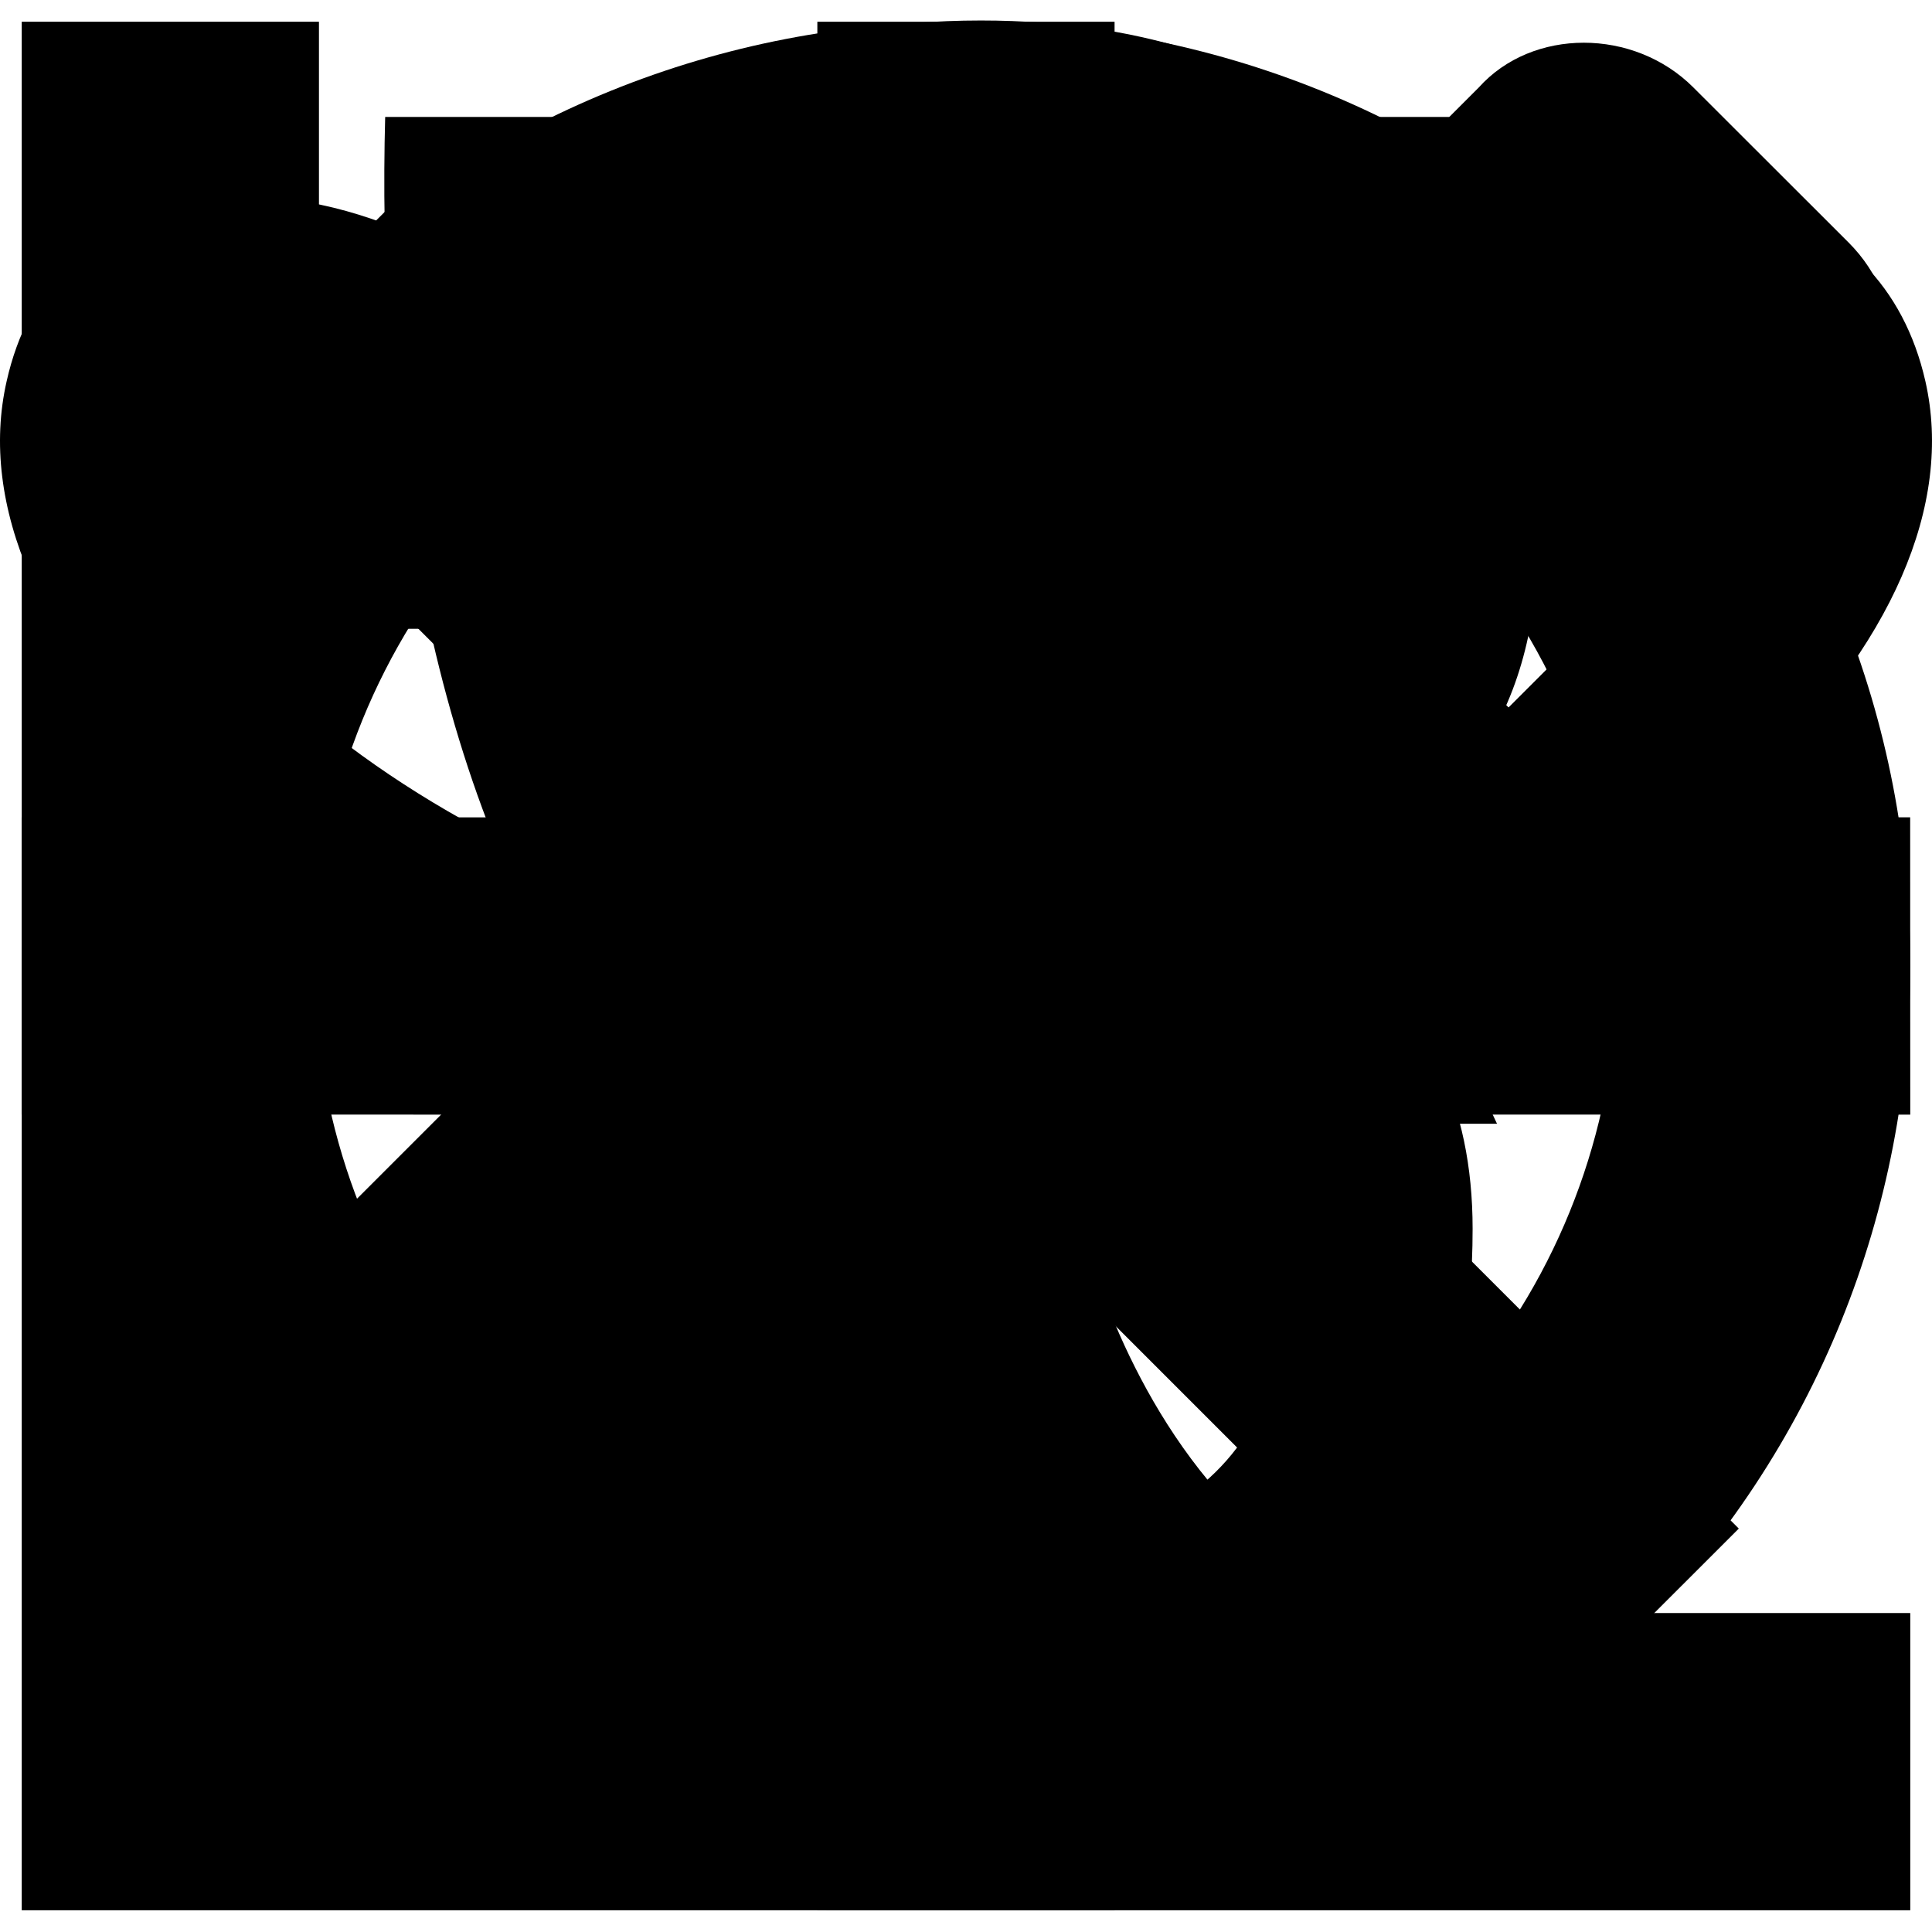
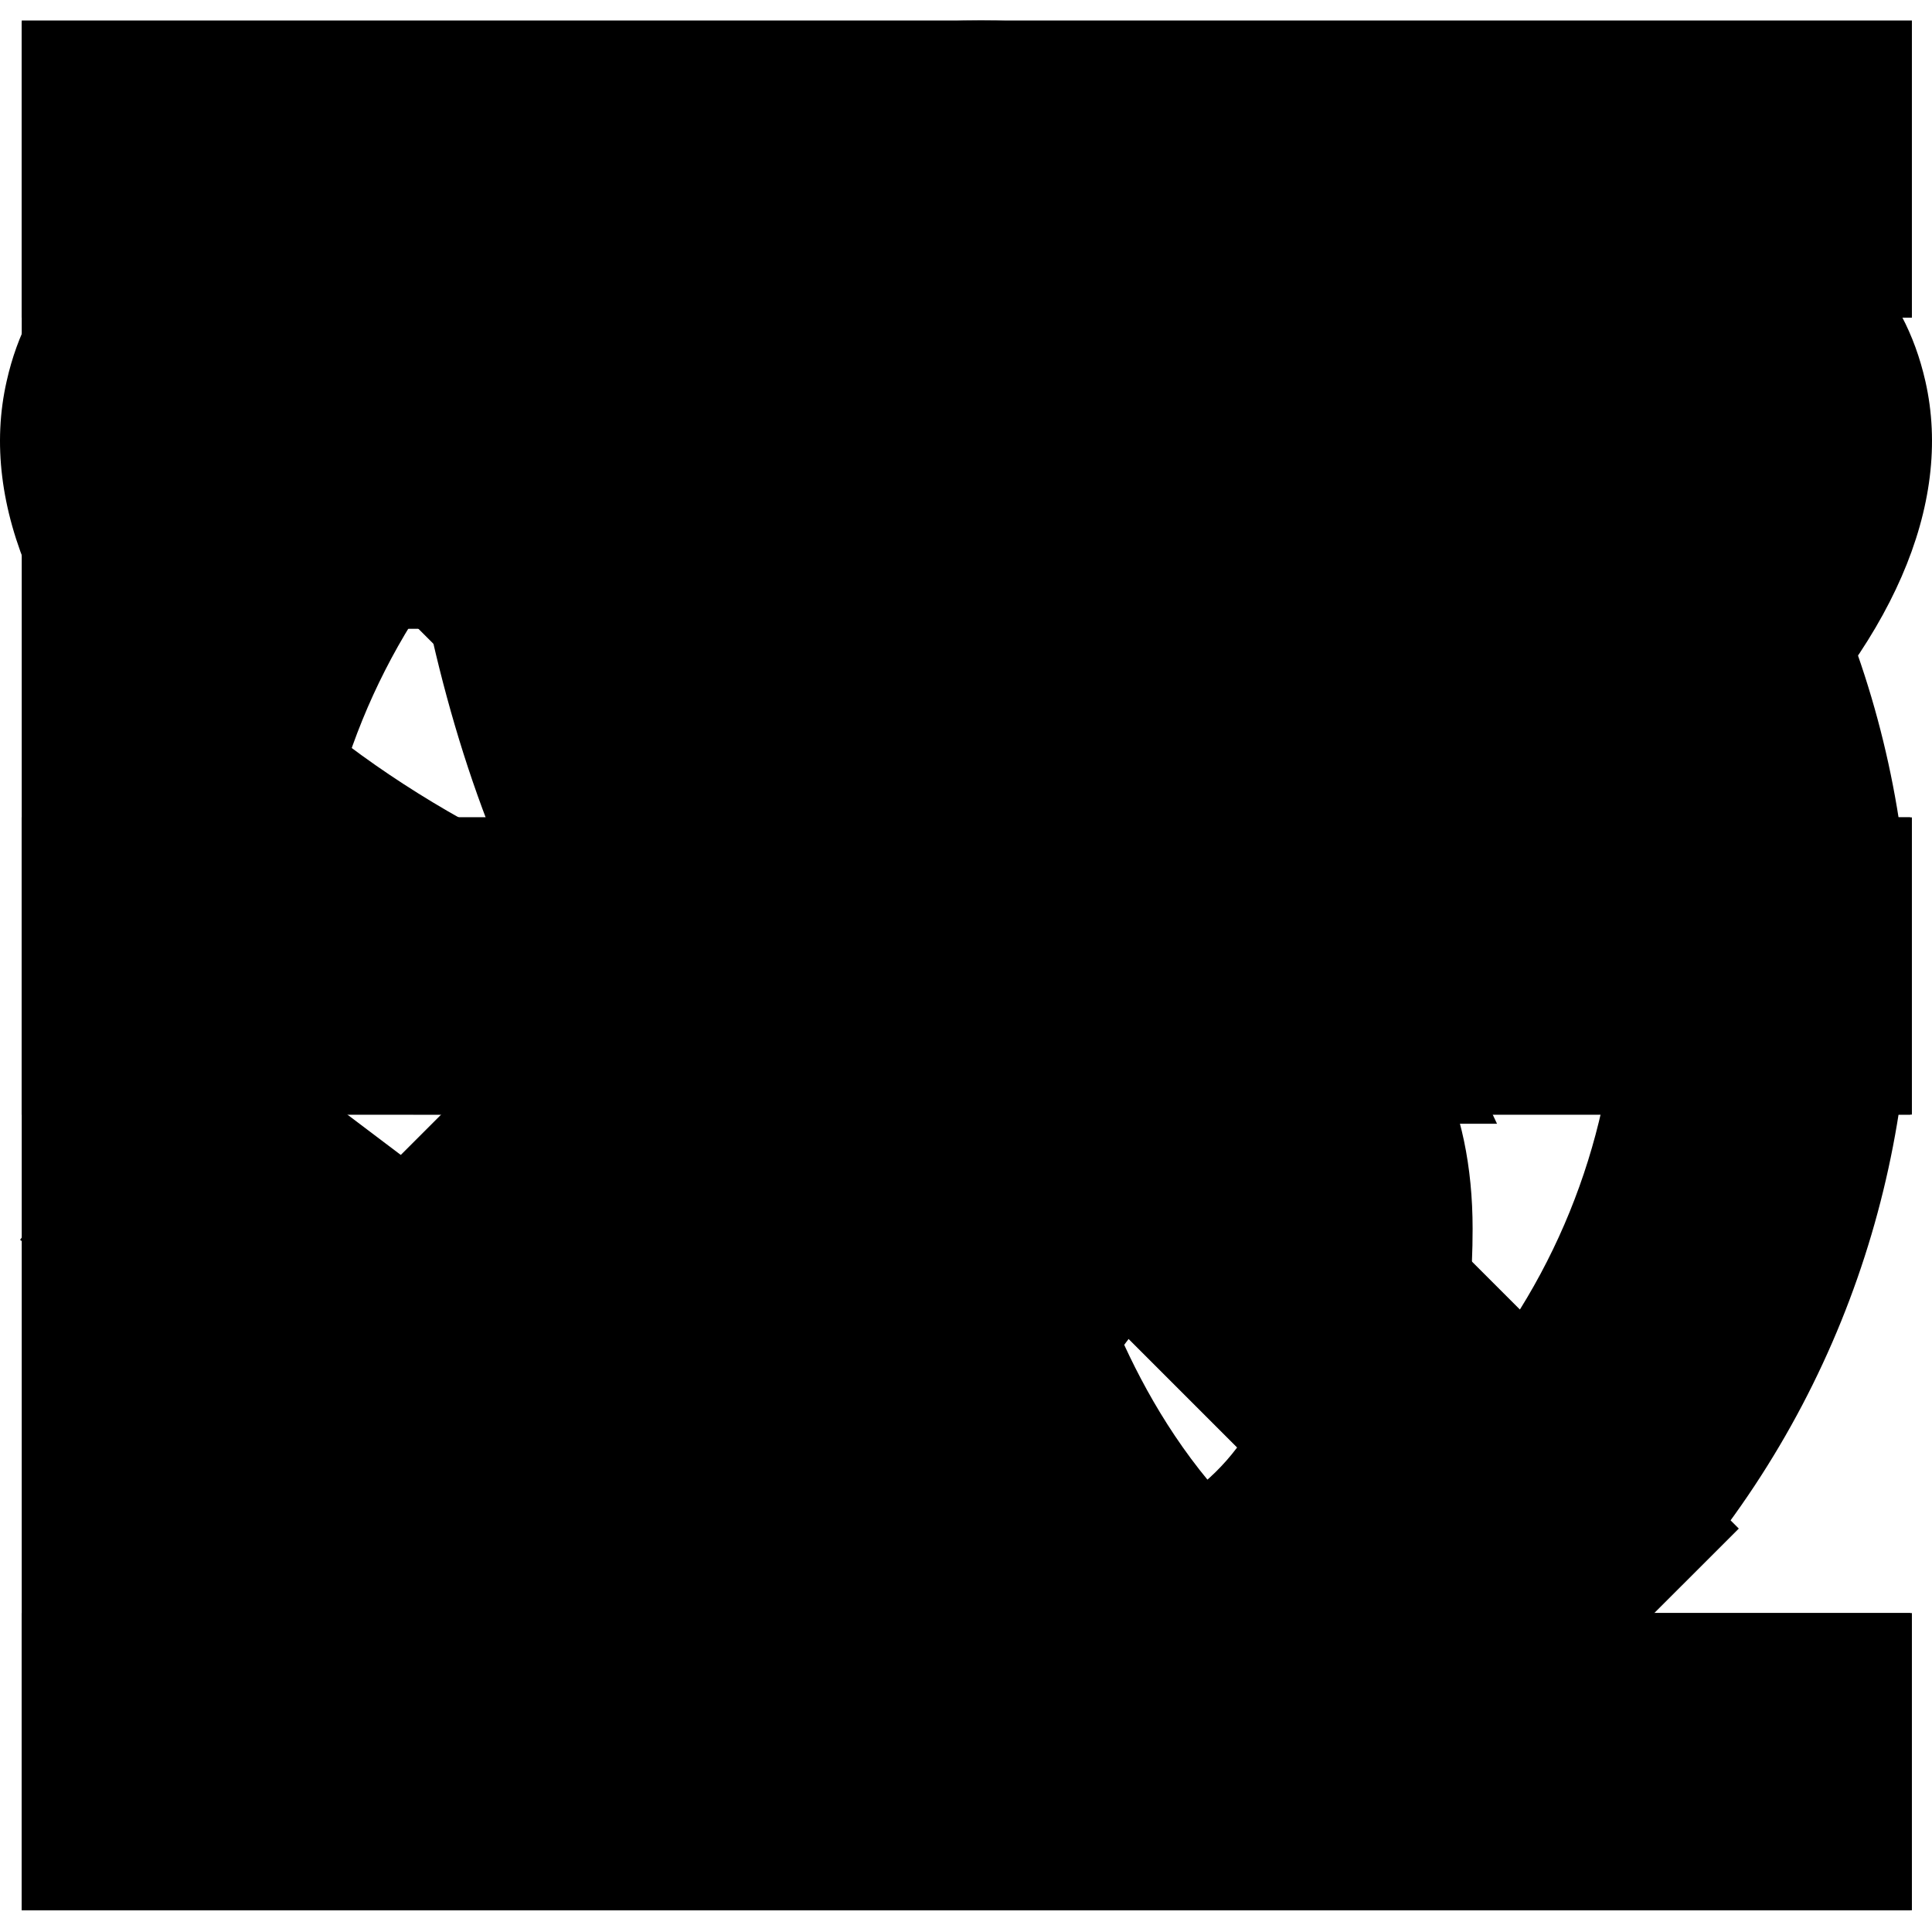
<svg xmlns="http://www.w3.org/2000/svg" version="1.1" id="Layer_1" x="0px" y="0px" width="100px" height="100px" viewBox="0 0 100 100" enable-background="new 0 0 100 100" xml:space="preserve">
  <g id="pencil">
    <path fill="inherit" d="M95.688,23.678c3.083-3.091,3.083-8.037,0-11.12l-8.036-8.028c-3.085-3.092-8.341-3.092-11.113,0   l-4.014,4.014L91.978,28L95.688,23.678z" />
    <polygon fill="inherit" points="83.518,35.595 64.311,16.383 68.889,11.793 88.1,31.013  " />
    <path fill="inherit" d="M2.127,94.697c-0.323,0.931,0,1.854,0.607,2.477c0.308,0.308,0.927,0.614,1.538,0.614   c0.307,0,0.615,0,0.931,0l23.155-8.335L10.448,71.542L2.127,94.697z" />
    <polygon fill="inherit" points="12.979,67.544 60.804,19.727 68.88,27.803 21.068,75.627  " />
    <polygon fill="inherit" points="72.279,30.807 80.355,38.891 32.535,86.708 24.455,78.624  " />
  </g>
  <polygon id="x" fill="inherit" points="90,20.881 79.115,10.002 50,39.124 20.878,10.002 10,20.881 39.122,49.998 10,79.119   20.878,89.998 50,60.881 79.115,89.998 90,79.119 60.873,49.998 " />
  <g id="logo">
    <path fill="inherit" d="M11.61,36.662c-5.307,0-9.61,4.303-9.61,9.609c0,8.037,8.14,17.067,9.61,17.067   c1.43,0,9.611-9.195,9.611-17.067C21.221,40.965,16.919,36.662,11.61,36.662 M12.787,52.312v-3.804c0-0.65-0.526-1.179-1.177-1.179   c-0.65,0-1.178,0.528-1.178,1.179v3.804c-3.123-0.557-5.49-3.282-5.49-6.563c0-3.28,2.368-6.006,5.49-6.562v3.804   c0,0.65,0.527,1.178,1.178,1.178c0.651,0,1.177-0.527,1.177-1.178v-3.804c3.123,0.557,5.493,3.282,5.493,6.562   C18.28,49.03,15.91,51.756,12.787,52.312" />
    <path fill="inherit" d="M38.618,40.954h2.409v17.211h-2.409v-7.948h-8.419v7.948H27.79V40.954h2.409v7.177h8.419V40.954z" />
    <path fill="inherit" d="M47.782,58.165V40.954h10.506v2.061h-8.097v5.116h7.202v2.012h-7.202v5.96h8.717v2.062H47.782z" />
    <path fill="inherit" d="M72.866,50.962c0.265,0.332,0.6,0.766,1.006,1.304c0.405,0.538,0.823,1.134,1.254,1.788   s0.857,1.337,1.279,2.049s0.782,1.399,1.08,2.062h-2.632c-0.332-0.63-0.691-1.267-1.081-1.913c-0.389-0.646-0.782-1.262-1.18-1.85   s-0.79-1.139-1.18-1.652c-0.389-0.513-0.741-0.96-1.055-1.341c-0.216,0.017-0.436,0.025-0.658,0.025c-0.224,0-0.452,0-0.684,0   h-2.16v6.73h-2.409V41.202c0.679-0.166,1.436-0.277,2.272-0.335c0.836-0.058,1.602-0.087,2.297-0.087   c2.417,0,4.26,0.456,5.526,1.366c1.267,0.911,1.899,2.269,1.899,4.073c0,1.142-0.302,2.12-0.906,2.931   C74.932,49.961,74.042,50.565,72.866,50.962z M69.216,42.891c-1.027,0-1.813,0.025-2.359,0.075v6.482h1.713   c0.828,0,1.573-0.041,2.235-0.124c0.662-0.083,1.221-0.24,1.677-0.472c0.455-0.232,0.808-0.559,1.056-0.981   c0.248-0.422,0.372-0.981,0.372-1.676c0-0.646-0.124-1.184-0.372-1.614s-0.584-0.77-1.006-1.018   c-0.423-0.249-0.919-0.422-1.49-0.522C70.47,42.94,69.861,42.891,69.216,42.891z" />
    <path fill="inherit" d="M81.559,49.547c0-1.474,0.22-2.773,0.658-3.899c0.438-1.125,1.034-2.065,1.788-2.819   c0.753-0.753,1.631-1.32,2.633-1.701s2.065-0.571,3.191-0.571c1.109,0,2.156,0.19,3.142,0.571s1.851,0.948,2.596,1.701   c0.745,0.754,1.337,1.693,1.775,2.819C97.78,46.773,98,48.073,98,49.547s-0.22,2.773-0.658,3.899s-1.03,2.065-1.775,2.818   c-0.745,0.754-1.61,1.32-2.596,1.701s-2.032,0.571-3.142,0.571c-1.126,0-2.189-0.19-3.191-0.571s-1.88-0.947-2.633-1.701   c-0.754-0.753-1.35-1.692-1.788-2.818S81.559,51.021,81.559,49.547z M84.092,49.547c0,1.043,0.133,1.991,0.397,2.844   s0.642,1.577,1.13,2.173c0.488,0.597,1.085,1.056,1.788,1.378c0.704,0.323,1.494,0.484,2.372,0.484s1.664-0.161,2.359-0.484   c0.695-0.322,1.287-0.781,1.776-1.378c0.487-0.596,0.864-1.32,1.13-2.173c0.265-0.853,0.397-1.801,0.397-2.844   c0-1.043-0.133-1.991-0.397-2.844c-0.266-0.853-0.643-1.577-1.13-2.173c-0.489-0.596-1.081-1.055-1.776-1.378   c-0.695-0.323-1.481-0.484-2.359-0.484s-1.668,0.161-2.372,0.484c-0.703,0.323-1.3,0.782-1.788,1.378s-0.865,1.321-1.13,2.173   C84.225,47.556,84.092,48.503,84.092,49.547z" />
  </g>
  <g id="reward">
    <path fill="inherit" d="M90.538,10.505c-3.224-0.711-6.947-0.255-10.453,1.068c0.028-1.9,0.028-3.752-0.036-5.521H49.992H19.937   c-0.047,1.769-0.062,3.621-0.025,5.521c-3.507-1.323-7.232-1.779-10.456-1.068c-4.773,1.047-8.016,4.329-9.112,9.226   c-1.455,6.391,1.739,13.716,8.98,20.635c5.704,5.436,13.366,9.974,21.455,12.783c3.351,4.713,7.651,8.521,13.083,10.842   c-0.79,2.901-3.579,11.284-10.309,16.428h16.438h16.443c-6.725-5.144-9.521-13.526-10.297-16.428   c5.435-2.32,9.731-6.129,13.068-10.852c8.088-2.799,15.75-7.337,21.468-12.773c7.241-6.919,10.437-14.245,8.984-20.635   C98.545,14.834,95.303,11.553,90.538,10.505z M14.15,35.311c-5.245-5.012-7.86-10.257-6.998-14.039   c0.504-2.23,1.718-3.477,3.805-3.941c2.764-0.614,6.37,0.313,9.343,2.146c0.68,8.017,2.255,16.374,5.21,23.794   C21.255,41.057,17.342,38.354,14.15,35.311z M85.841,35.311c-3.183,3.044-7.098,5.746-11.359,7.97   c2.965-7.431,4.541-15.788,5.215-23.795c2.976-1.842,6.577-2.769,9.333-2.155c2.096,0.465,3.305,1.711,3.811,3.941   C93.701,25.053,91.081,30.298,85.841,35.311z" />
    <rect x="28.882" y="84.822" fill="inherit" width="42.221" height="9.125" />
  </g>
  <path id="dollar" fill="inherit" d="M31.108,15.523C35.02,11.248,40.505,9.067,47.553,9V2h4.997v6.896   c6.975,0.488,12.33,2.544,16.069,6.159c3.73,3.625,5.69,8.407,5.863,14.355h-9.2c-0.249-2.668-0.967-4.964-2.162-6.896   c-2.209-3.539-5.729-5.394-10.57-5.576V42.56c8.132,2.276,13.659,4.418,16.567,6.417c4.733,3.3,7.105,8.168,7.105,14.623   c0,9.324-3.032,15.952-9.104,19.883c-3.366,2.171-8.225,3.605-14.568,4.313V98h-4.997V87.796   c-10.205-0.67-17.128-4.285-20.777-10.836c-1.999-3.548-2.998-8.33-2.998-14.364h9.31c0.282,4.811,1.042,8.311,2.276,10.52   c2.19,3.969,6.254,6.188,12.189,6.686V51.129c-7.613-1.435-13.231-3.835-16.866-7.202c-3.625-3.367-5.437-8.034-5.437-13.992   C25.25,24.608,27.207,19.798,31.108,15.523z M38.19,37.453c2.319,1.97,5.437,3.337,9.363,4.103V16.833   c-4.634,0.182-7.928,1.578-9.894,4.208c-1.96,2.63-2.941,5.385-2.941,8.263C34.719,32.776,35.876,35.492,38.19,37.453z    M64.966,73.488c1.187-2.104,1.789-4.543,1.789-7.316c0-4.38-1.616-7.708-4.84-9.994c-1.864-1.329-4.982-2.592-9.365-3.787v27.668   C58.549,79.781,62.681,77.591,64.966,73.488z" />
  <polygon id="plus" fill="inherit" points="98.875,57.694 98.87,42.305 57.69,42.31 57.69,1.125 42.306,1.125 42.31,42.306    1.125,42.306 1.125,57.69 42.306,57.694 42.305,98.87 57.694,98.875 57.69,57.687 " />
  <path id="cancel" d="M84.561,15.44c-19.088-19.087-50.033-19.087-69.12,0c-19.087,19.087-19.087,50.033,0,69.121  c19.086,19.086,50.032,19.086,69.12-0.001C103.646,65.473,103.646,34.527,84.561,15.44z M73.857,26.144  c11.303,11.303,12.9,28.629,4.809,41.644L32.212,21.334C45.228,13.242,62.553,14.839,73.857,26.144z M26.144,73.857  c-11.305-11.305-12.9-28.629-4.81-41.645l46.453,46.454C54.771,86.757,37.447,85.16,26.144,73.857z" />
  <g id="graph">
    <polygon points="16.509,83.491 16.509,1.125 1.125,1.125 1.125,98.875 98.875,98.875 98.875,83.491  " />
    <polygon points="95.342,19.357 63.576,51.123 54.481,42.027 32.447,64.062 21.505,64.062 21.505,69.059     34.518,69.059 54.481,49.094 63.576,58.189 98.875,22.891  " />
  </g>
  <path id="question-mark" d="M28.472,9.705c5.413-5.762,12.846-8.644,22.296-8.644c8.737,0,15.738,2.465,20.991,7.395  c5.259,4.931,7.887,11.23,7.887,18.899c0,4.645-0.952,8.415-2.857,11.307c-1.908,2.892-5.812,7.144-11.718,12.751  c-4.3,4.077-7.094,7.527-8.393,10.354c-1.299,2.826-1.944,7.001-1.944,12.522H43.032c0-6.267,0.745-11.317,2.235-15.152  c1.49-3.834,4.805-8.229,9.948-13.18l5.362-5.192c1.606-1.49,2.915-3.046,3.918-4.667c1.817-2.849,2.728-5.806,2.728-8.874  c0-4.295-1.31-8.02-3.929-11.175c-2.617-3.155-6.945-4.733-12.987-4.733c-7.472,0-12.638,2.717-15.502,8.151  c-1.611,3.023-2.526,7.384-2.75,13.081h-11.7C20.354,23.083,23.06,15.468,28.472,9.705z M42.769,85.202h13.082v13.673H42.769V85.202  z" />
+   <polygon id="check" points="37.036,72.085 10.312,51.899 1.039,64.173 40.037,93.634 98.961,15.64 86.686,6.366 " />
+   <g id="menu">
+     <rect x="1.125" y="83.492" width="97.835" height="15.383" />
+     <rect x="1.125" y="42.308" width="97.835" height="15.383" />
+     <rect x="1.125" y="1.061" width="97.835" height="15.383" />
+   </g>
</svg>
